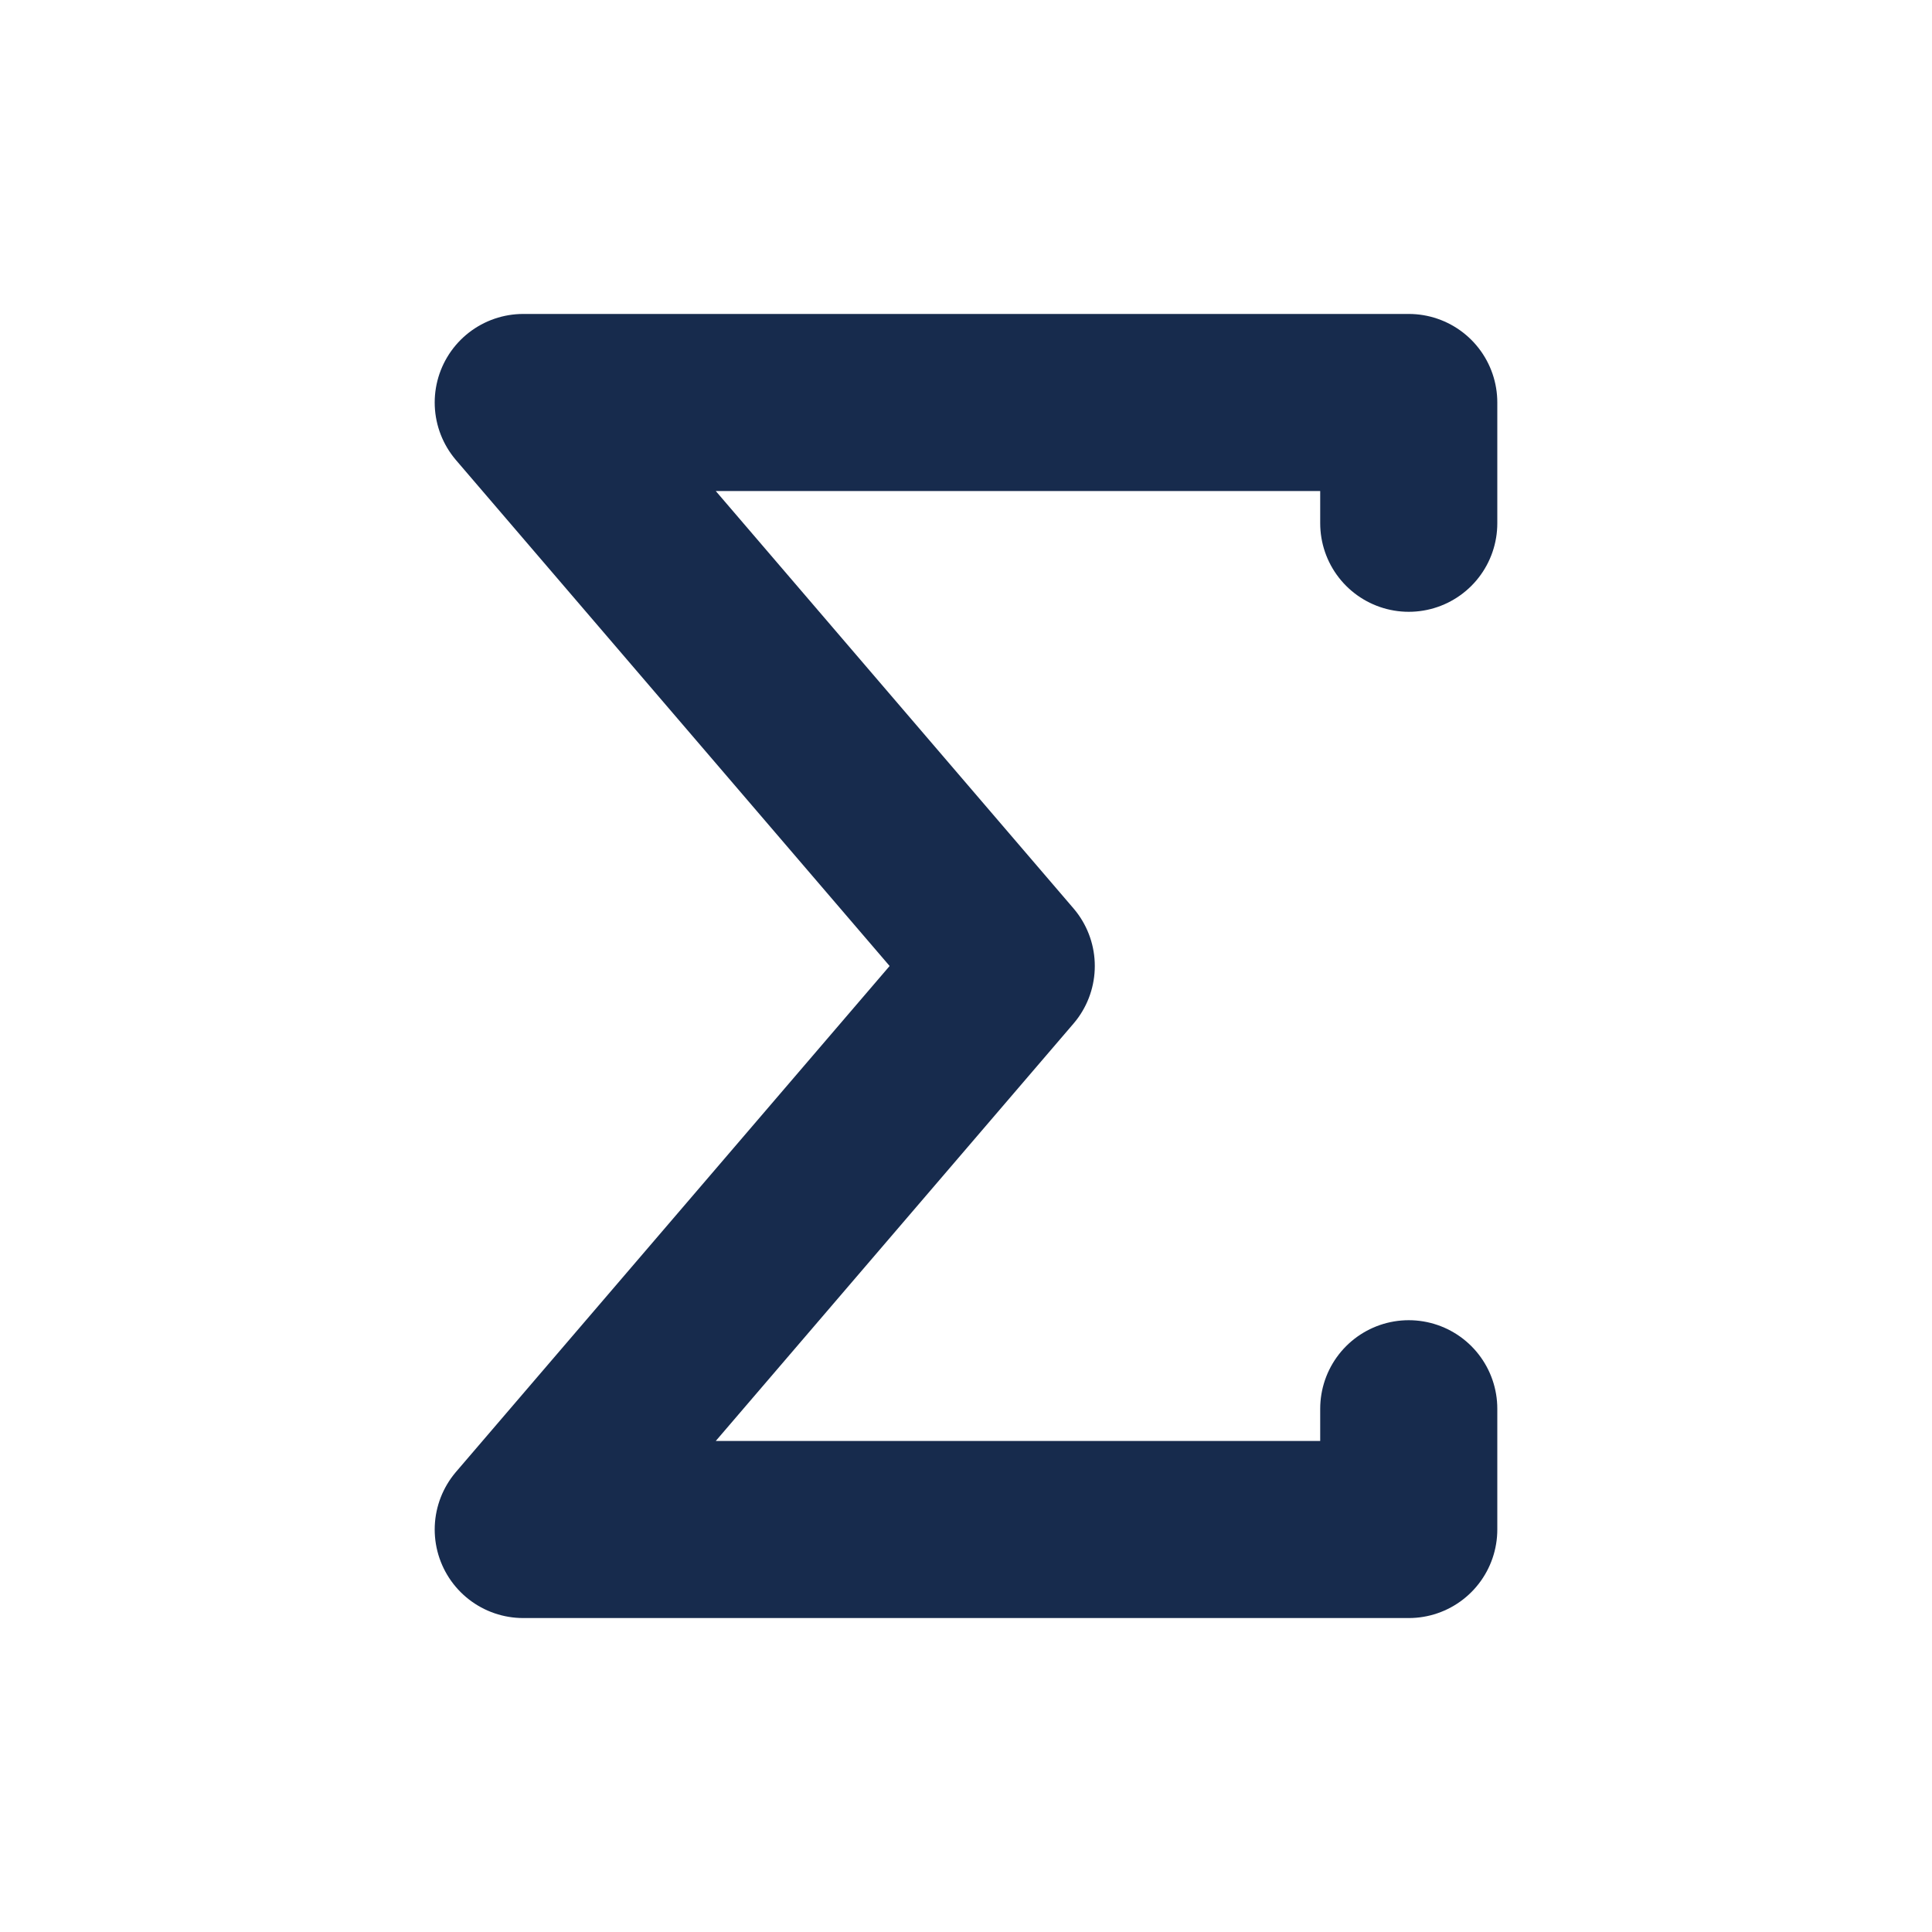
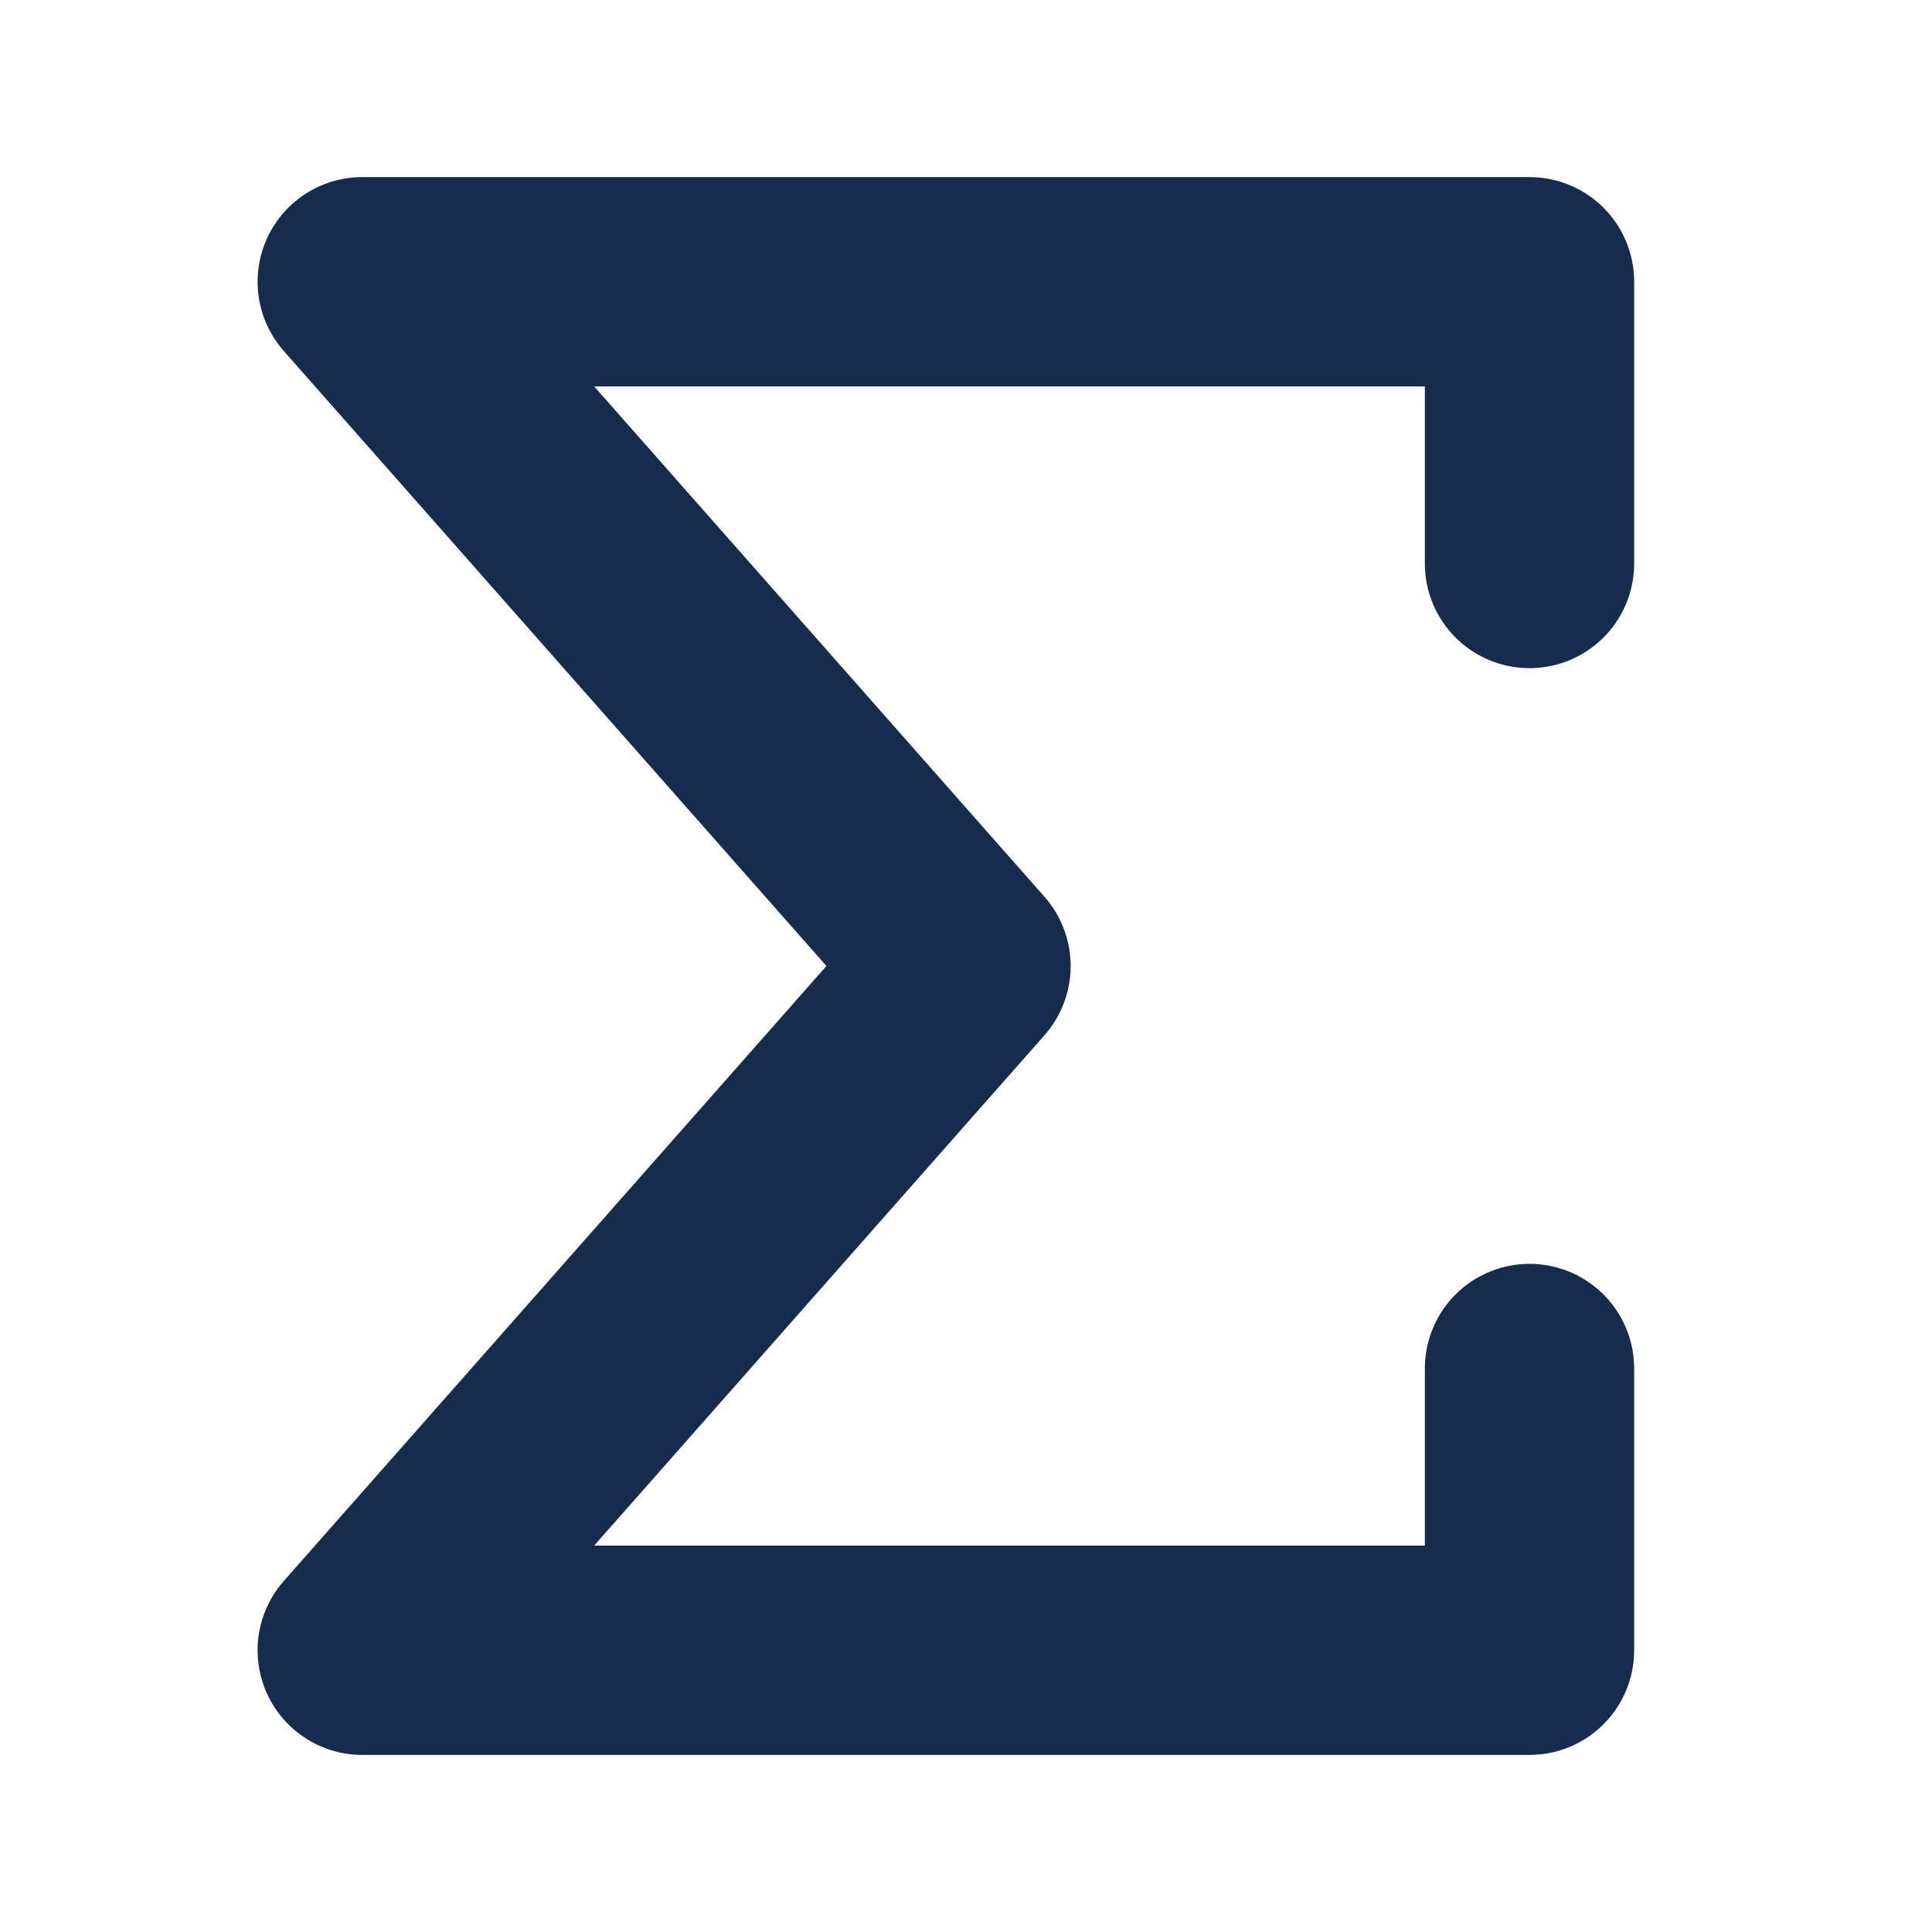
- <svg xmlns="http://www.w3.org/2000/svg" viewBox="0 0 24 24" fill="none" stroke="#172B4D" stroke-width="2.2" stroke-linecap="round" stroke-linejoin="round">
-   <path d="M17.5 6.5V5H6.5l6 7-6 7h11v-1.5" />
+ <svg xmlns="http://www.w3.org/2000/svg" viewBox="0 0 24 24" fill="none" stroke="#172B4D" stroke-width="2.6" stroke-linecap="round" stroke-linejoin="round">
+   <path d="M19 7V3.5H4.5l7.5 8.5-7.5 8.5H19V17" />
</svg>
